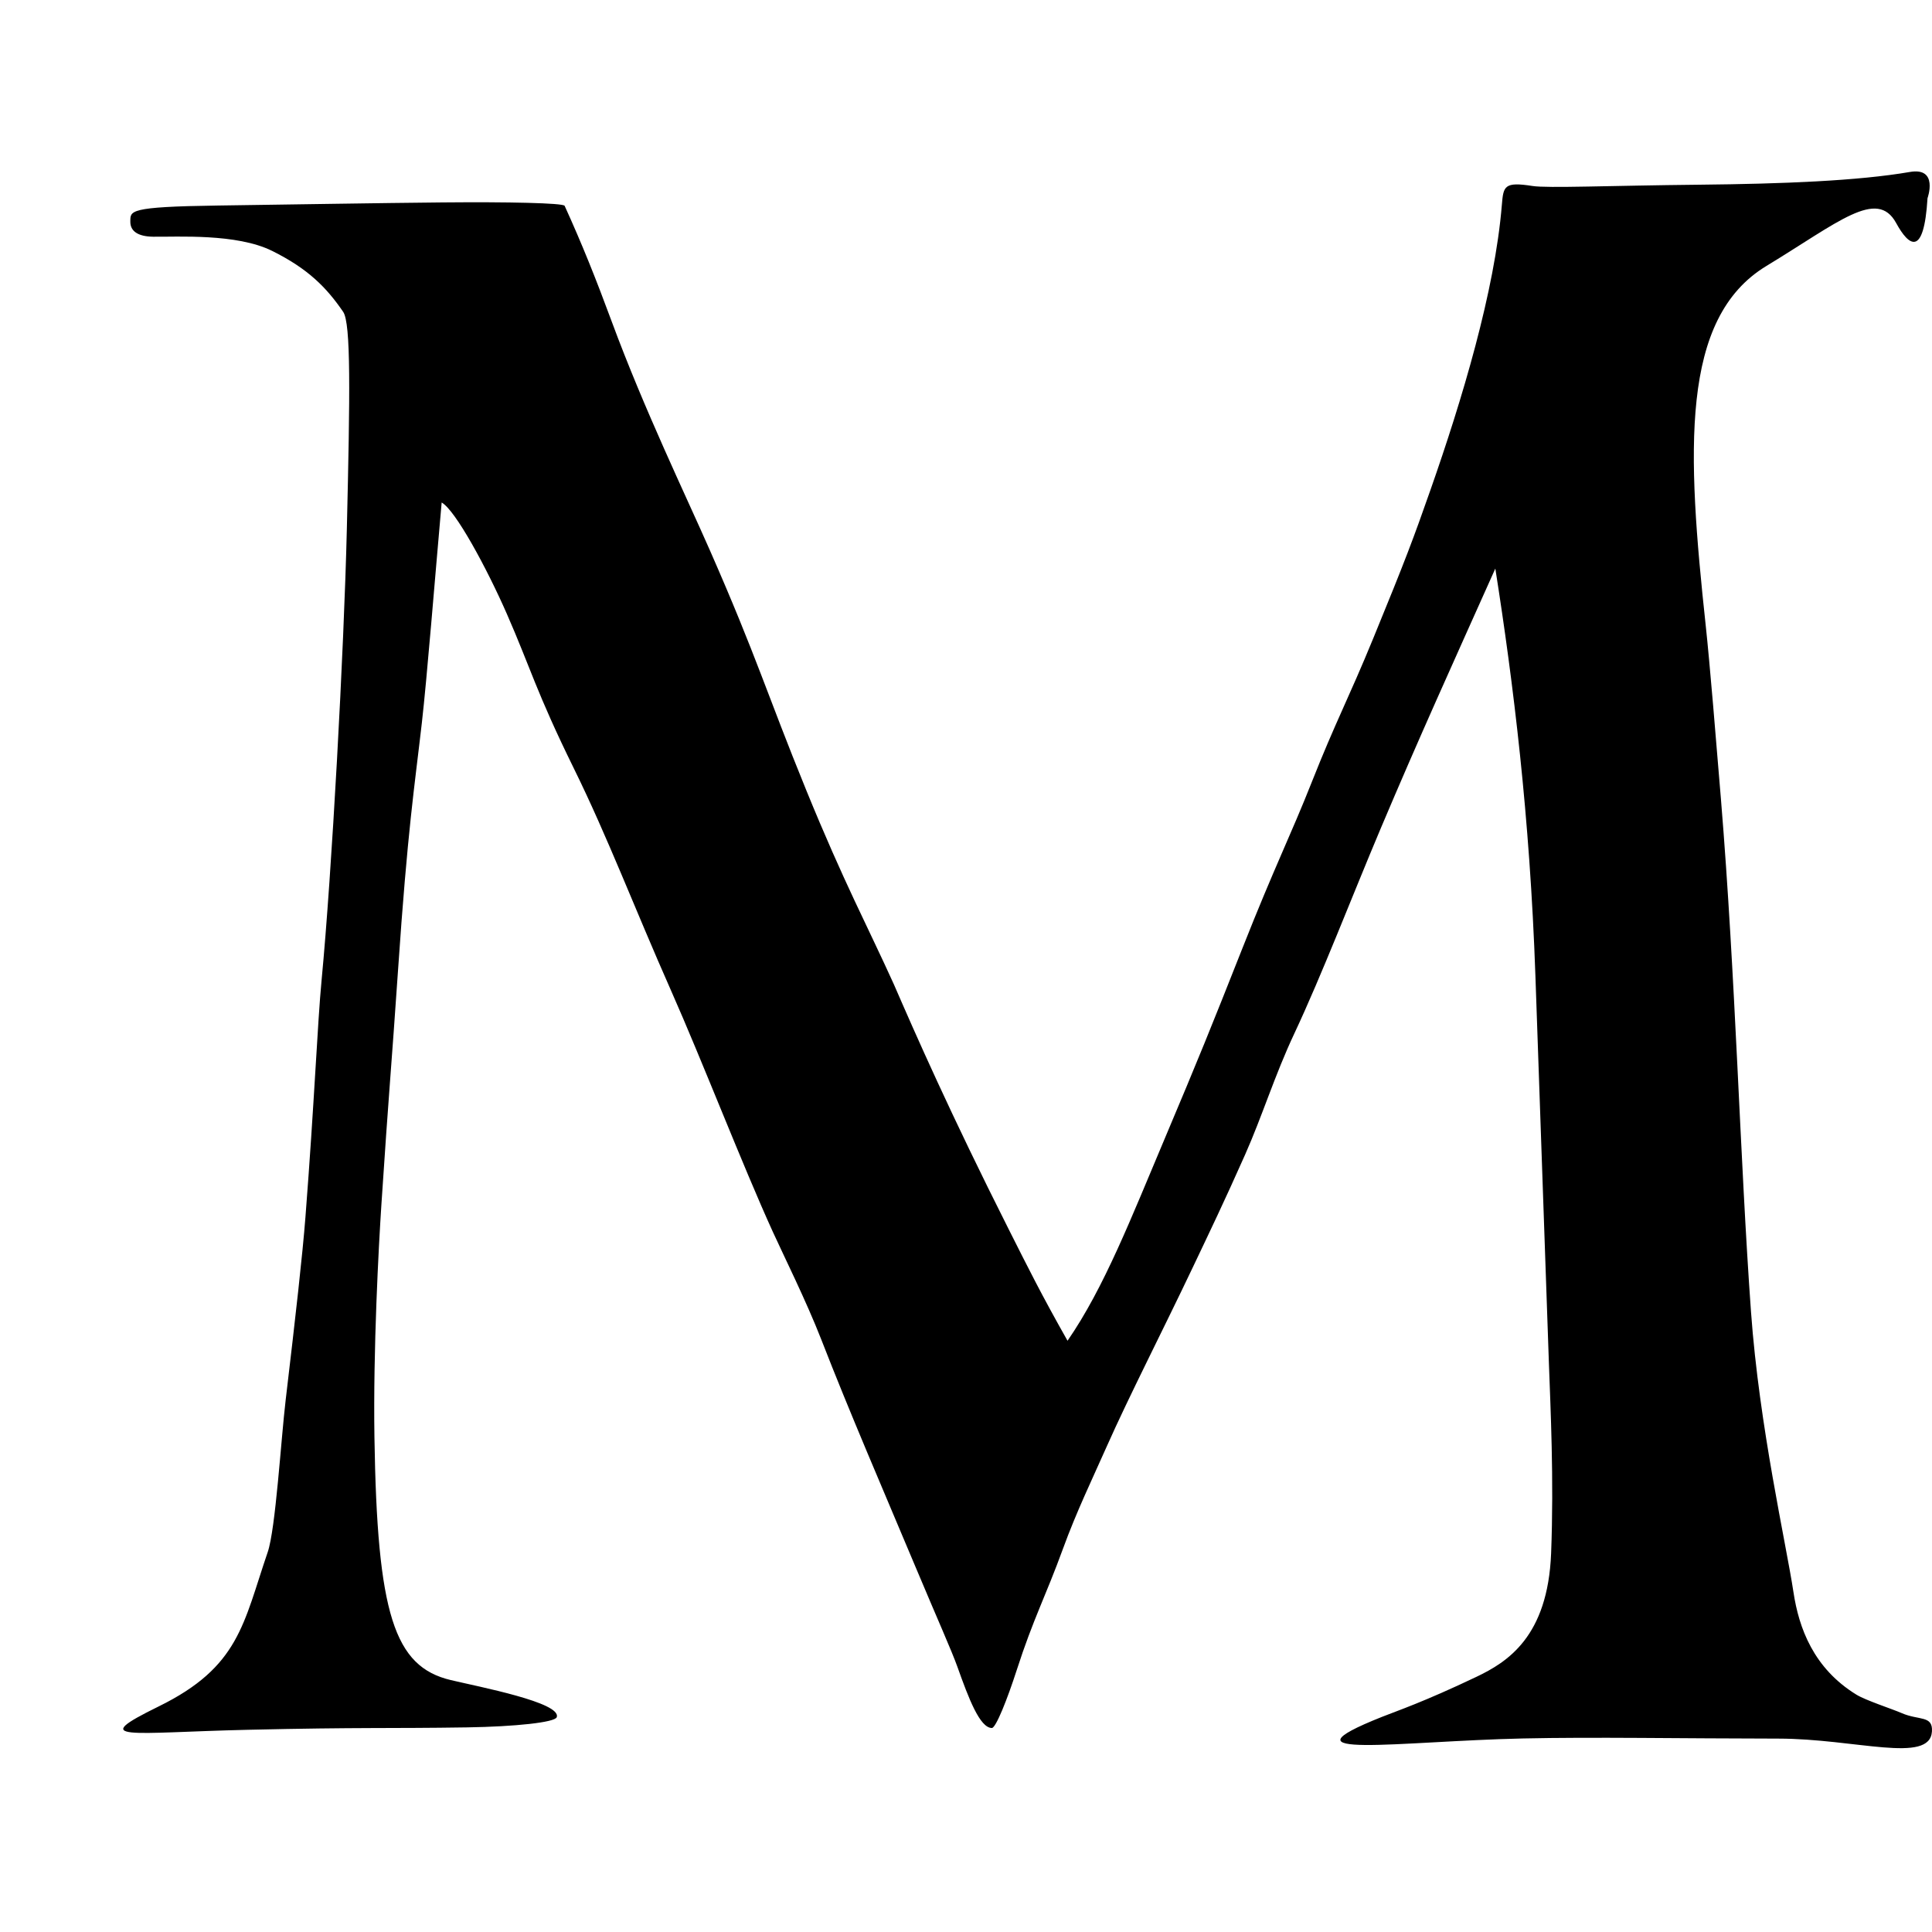
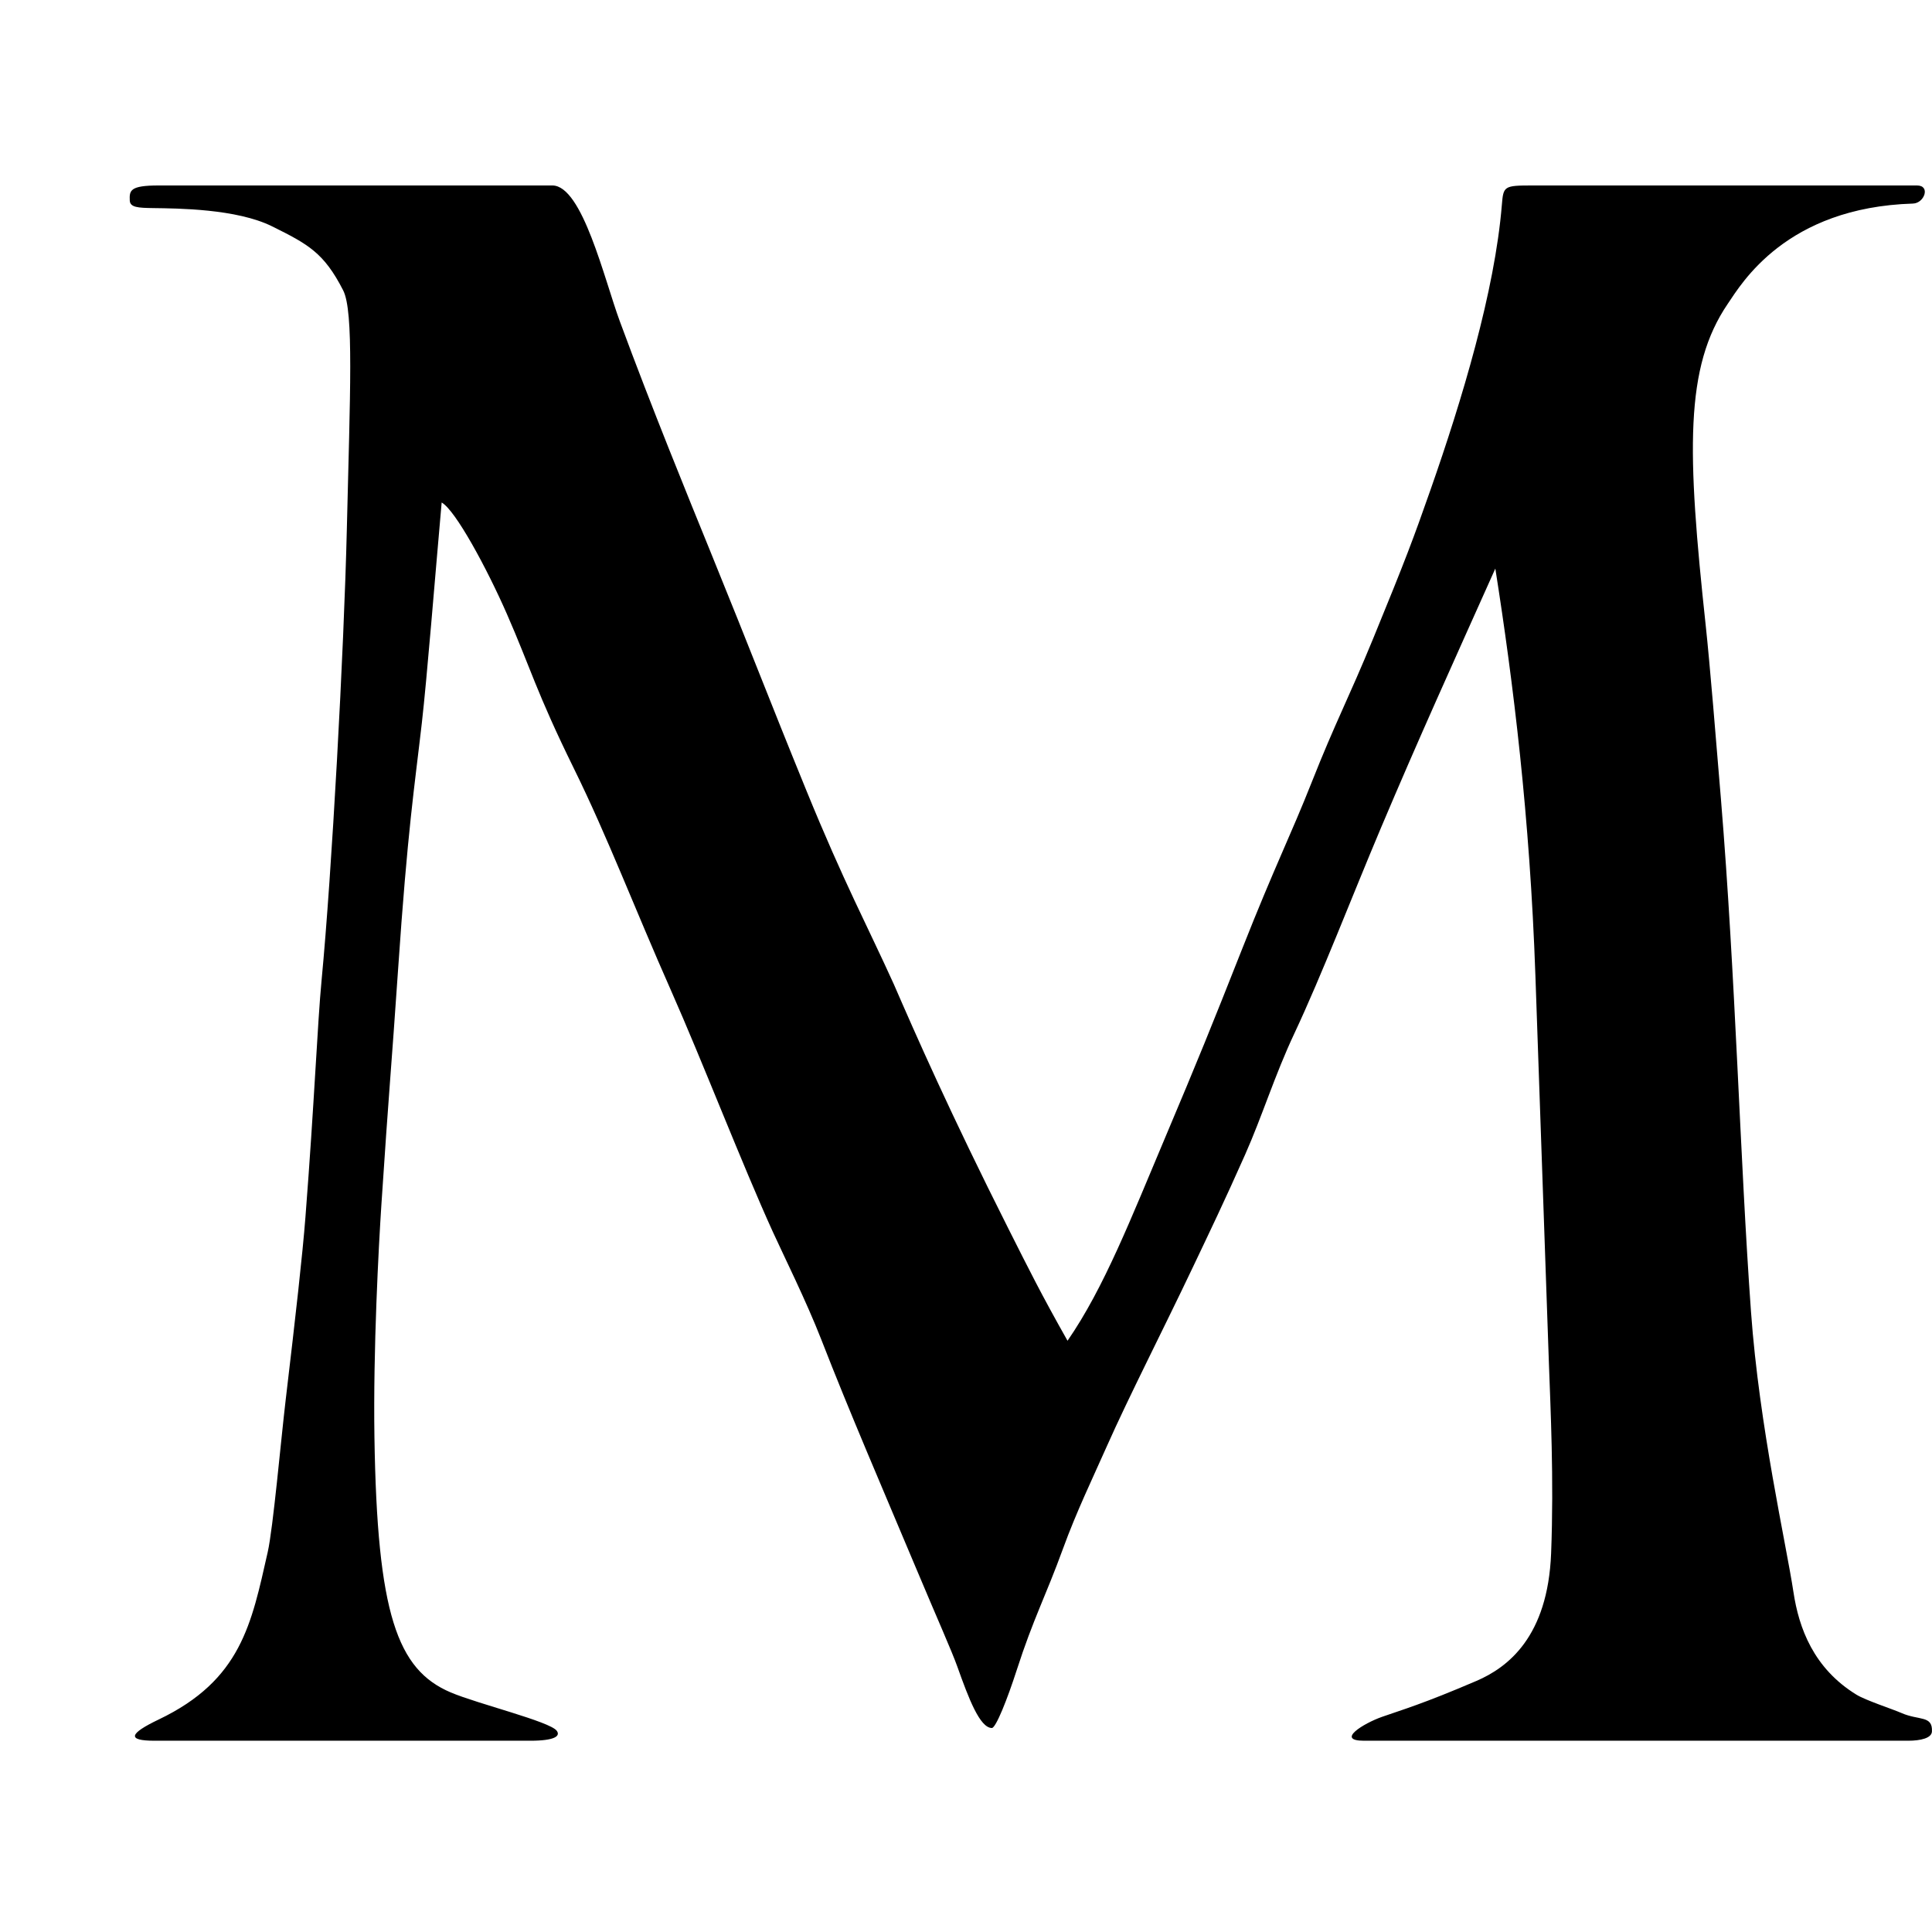
- <svg xmlns="http://www.w3.org/2000/svg" width="1000mm" height="1000mm" viewBox="0 0 1000 1000" version="1.1" id="svg8">
-   <defs id="defs2">
-     <clipPath clipPathUnits="userSpaceOnUse" id="clipPath1013">
-       <rect style="opacity:1;fill:#008000;stroke-width:1.159;stroke-linecap:round;stroke-dashoffset:10.016;paint-order:fill markers stroke" id="rect1015" width="942.727" height="922.503" x="78.163" y="88.562" transform="rotate(-0.8)" />
-     </clipPath>
-   </defs>
-   <g id="layer3" style="display:inline">
-     <path style="display:inline;fill:#000000;stroke-width:4.756" d="m 773.983,294.281 c -21.937,48.968 -39.733,88.128 -59.283,134.407 -15.056,35.641 -30.522,75.982 -44.798,106.351 -10.111,21.51 -16.581,42.659 -25.432,62.59 -11.04,24.859 -18.264,39.782 -26.926,58.023 -15.399,32.428 -33.376,67.507 -44.754,93.166 -7.211,16.261 -15.649,33.717 -22.58,52.765 -8.967,24.644 -15.315,36.07 -23.97,62.896 -4.892,15.162 -10.797,29.962 -12.862,29.933 -6.212,-0.088 -11.961,-15.187 -17.845,-31.716 -2.927,-8.222 -10.237,-24.462 -21.838,-52.081 -16.765,-39.911 -33.842,-79.335 -48.577,-117.218 -7.664,-19.705 -19.906,-44.382 -25.148,-55.9 -15.711,-34.518 -36.496,-88.355 -52.627,-124.751 -18.949,-42.755 -32.72,-79.252 -50.275,-114.928 -19.498,-39.624 -22.573,-52.358 -34.733,-80.096 -10.366,-23.644 -26.602,-53.671 -33.733,-57.624 -3.475,39.183 -7.582,90.706 -10.255,114.09 -3.784,33.094 -7.349,54.813 -12.339,128.188 -3.403,50.045 -4.752,62.643 -8.596,121.101 -1.418,21.559 -4.301,75.039 -3.608,120.269 1.406,91.768 10.229,118.878 39.493,125.852 14.772,3.521 57.503,11.659 54.864,19.232 -0.932,2.674 -21.472,4.872 -46.471,5.26 -41.19,0.64 -54.196,-0.117 -113.436,1.248 -61.735,1.423 -83.45,6.223 -46.079,-12.114 41.734,-20.478 43.697,-42.764 56.391,-79.847 4.097,-11.967 6.867,-58.266 9.3,-78.776 5.232,-44.108 8.716,-75.169 10.224,-94.566 4.671,-60.056 6.225,-100.345 8.366,-122.736 5.262,-55.029 11.57,-169.934 13.079,-233.859 1.648,-69.843 2.147,-106.116 -1.918,-112.044 -8.575,-12.502 -18.048,-22.25 -36.779,-31.538 -18.404,-9.126 -48.927,-7.159 -61.597,-7.336 -7.779,-0.109 -11.852,-2.824 -11.782,-7.854 0.077,-5.529 -1.31,-7.64 45.159,-8.283 41.417,-0.573 81.898,-1.284 116.378,-1.611 33.831,-0.32 62.59,0.297 63.257,1.758 8.997,19.721 16.336,38.124 24.316,59.736 16.858,45.653 38.507,90.432 50.905,118.653 24.265,55.232 29.457,74.133 49.855,124.117 19.586,47.993 31.732,70.374 45.352,100.485 11.125,25.622 29.155,66.672 59.337,126.575 10.529,20.897 16.906,33.761 30.532,57.874 18.947,-27.407 32.965,-63.57 50.513,-105.112 16.938,-40.1 23.858,-57.153 40.06,-98.176 16.644,-42.14 25.062,-58.593 35.765,-85.666 12.53,-31.692 18.942,-43.035 31.935,-74.691 16.82,-40.98 20.773,-51.624 29.596,-76.781 16.292,-46.453 33.303,-102.888 36.932,-147.438 0.8,-9.787 1.191,-12.14 15.875,-9.84 7.7,1.206 39.985,-0.201 86.555,-0.668 42.637,-0.427 82.023,-1.969 108.789,-6.592 14.941,-2.581 9.109,13.571 9.109,13.571 -1.879,30.893 -9.693,24.832 -16.245,12.844 -9.905,-18.125 -29.898,-0.348 -67.174,22.261 -44.703,27.114 -41.125,95.712 -31.356,186.329 2.119,19.651 5.411,59.982 7.849,89.582 7.605,92.356 9.852,186.145 15.556,265.306 4.3,59.681 18.205,120.117 21.984,145.192 2.802,18.589 10.406,39.461 32.637,53.093 4.783,2.933 18.565,7.406 23.348,9.5 8.971,3.928 16.253,1.071 15.691,9.55 -1.122,16.924 -39.529,3.705 -79.53,3.667 -50.747,-0.049 -95.455,-0.888 -132.141,-0.079 -63.968,1.404 -129.536,11.332 -72.977,-11.181 7.74,-3.081 21.593,-7.711 48.865,-20.714 15.938,-7.599 36.98,-20.663 38.669,-63.971 1.503,-38.551 -0.332,-75.391 -1.143,-98.309 l -6.985,-200.561 C 791.85,422.537 783.307,353.541 773.981,294.288 Z" id="path925" />
-   </g>
+ <svg xmlns="http://www.w3.org/2000/svg" height="1000mm" viewBox="0 0 1000 1000" width="1000mm">
+   <path d="m773.983 294.281c-21.937 48.968-39.733 88.128-59.283 134.407-15.056 35.641-30.522 75.982-44.798 106.351-10.111 21.51-16.581 42.659-25.432 62.59-11.04 24.859-18.264 39.782-26.926 58.023-15.399 32.428-33.376 67.507-44.754 93.166-7.211 16.261-15.649 33.717-22.58 52.765-8.967 24.644-15.315 36.07-23.97 62.896-4.892 15.162-10.797 29.962-12.862 29.933-6.212-.088-11.961-15.187-17.845-31.716-2.927-8.222-10.237-24.462-21.838-52.081-16.765-39.911-33.842-79.335-48.577-117.218-7.664-19.705-19.906-44.382-25.148-55.9-15.711-34.518-36.496-88.355-52.627-124.751-18.949-42.755-32.72-79.252-50.275-114.928-19.498-39.624-22.573-52.358-34.733-80.096-10.366-23.644-26.602-53.671-33.733-57.624-3.475 39.183-7.582 90.706-10.255 114.09-3.784 33.094-7.349 54.813-12.339 128.188-3.403 50.045-4.752 62.643-8.596 121.101-1.418 21.559-4.301 75.039-3.608 120.269 1.406 91.768 11.805 120.486 39.493 132.252 13.967 5.936 51.233 15.004 54.864 19.832 2.06 2.739-1.004 5.168-13.663 5.168h-194.498c-14.525 0-13.159-3.667 2.175-11 42.696-20.419 47.99-49.538 56.391-86.621 2.795-12.336 6.867-58.266 9.3-78.776 5.232-44.108 8.716-75.169 10.224-94.566 4.671-60.056 6.225-100.345 8.366-122.736 5.262-55.029 11.57-169.934 13.079-233.859 1.648-69.843 3.648-112.265-1.918-123.156-9.925-19.42-18.048-23.837-36.779-33.126-18.404-9.126-48.927-9.276-61.597-9.453-7.779-.109-11.914-.339-12.074-3.913-.234-5.224.12-7.794 14.932-7.794h203.803c15.537 0 26.919 48.657 34.9 70.269 16.858 45.653 35.425 91.007 46.672 118.653 22.733 55.88 29.457 74.133 49.855 124.117 19.586 47.993 31.732 70.374 45.352 100.485 11.125 25.622 29.155 66.672 59.337 126.575 10.529 20.897 16.906 33.761 30.532 57.874 18.947-27.407 32.965-63.57 50.513-105.112 16.938-40.1 23.858-57.153 40.06-98.176 16.644-42.14 25.062-58.593 35.765-85.666 12.53-31.692 18.942-43.035 31.935-74.691 16.82-40.98 20.773-51.624 29.596-76.781 16.292-46.453 33.303-102.888 36.932-147.438.8-9.787 1.012-10.109 15.875-10.109h198.994c7.182 0 3.81 9.189-2.051 9.368-65.815 2.014-88.784 41.458-95.886 51.895-22.355 32.852-21.148 76.134-11.379 166.75 2.119 19.651 5.411 59.982 7.849 89.582 7.605 92.356 9.852 186.145 15.556 265.306 4.3 59.681 18.205 120.117 21.984 145.192 2.802 18.589 10.406 39.461 32.637 53.093 4.783 2.933 18.565 7.406 23.348 9.5 8.971 3.928 16.12 1.11 15.691 9.55-.172 3.382-5.721 4.763-12.326 4.763h-281.661c-14.828 0-.159-9.016 9.339-12.355 10.431-3.667 21.056-6.668 48.865-18.597 16.227-6.961 36.98-22.78 38.669-66.087 1.503-38.551-.332-75.391-1.143-98.309l-6.985-200.561c-2.877-82.554-11.42-151.551-20.745-210.804z" stroke-width="4.756" />
</svg>
